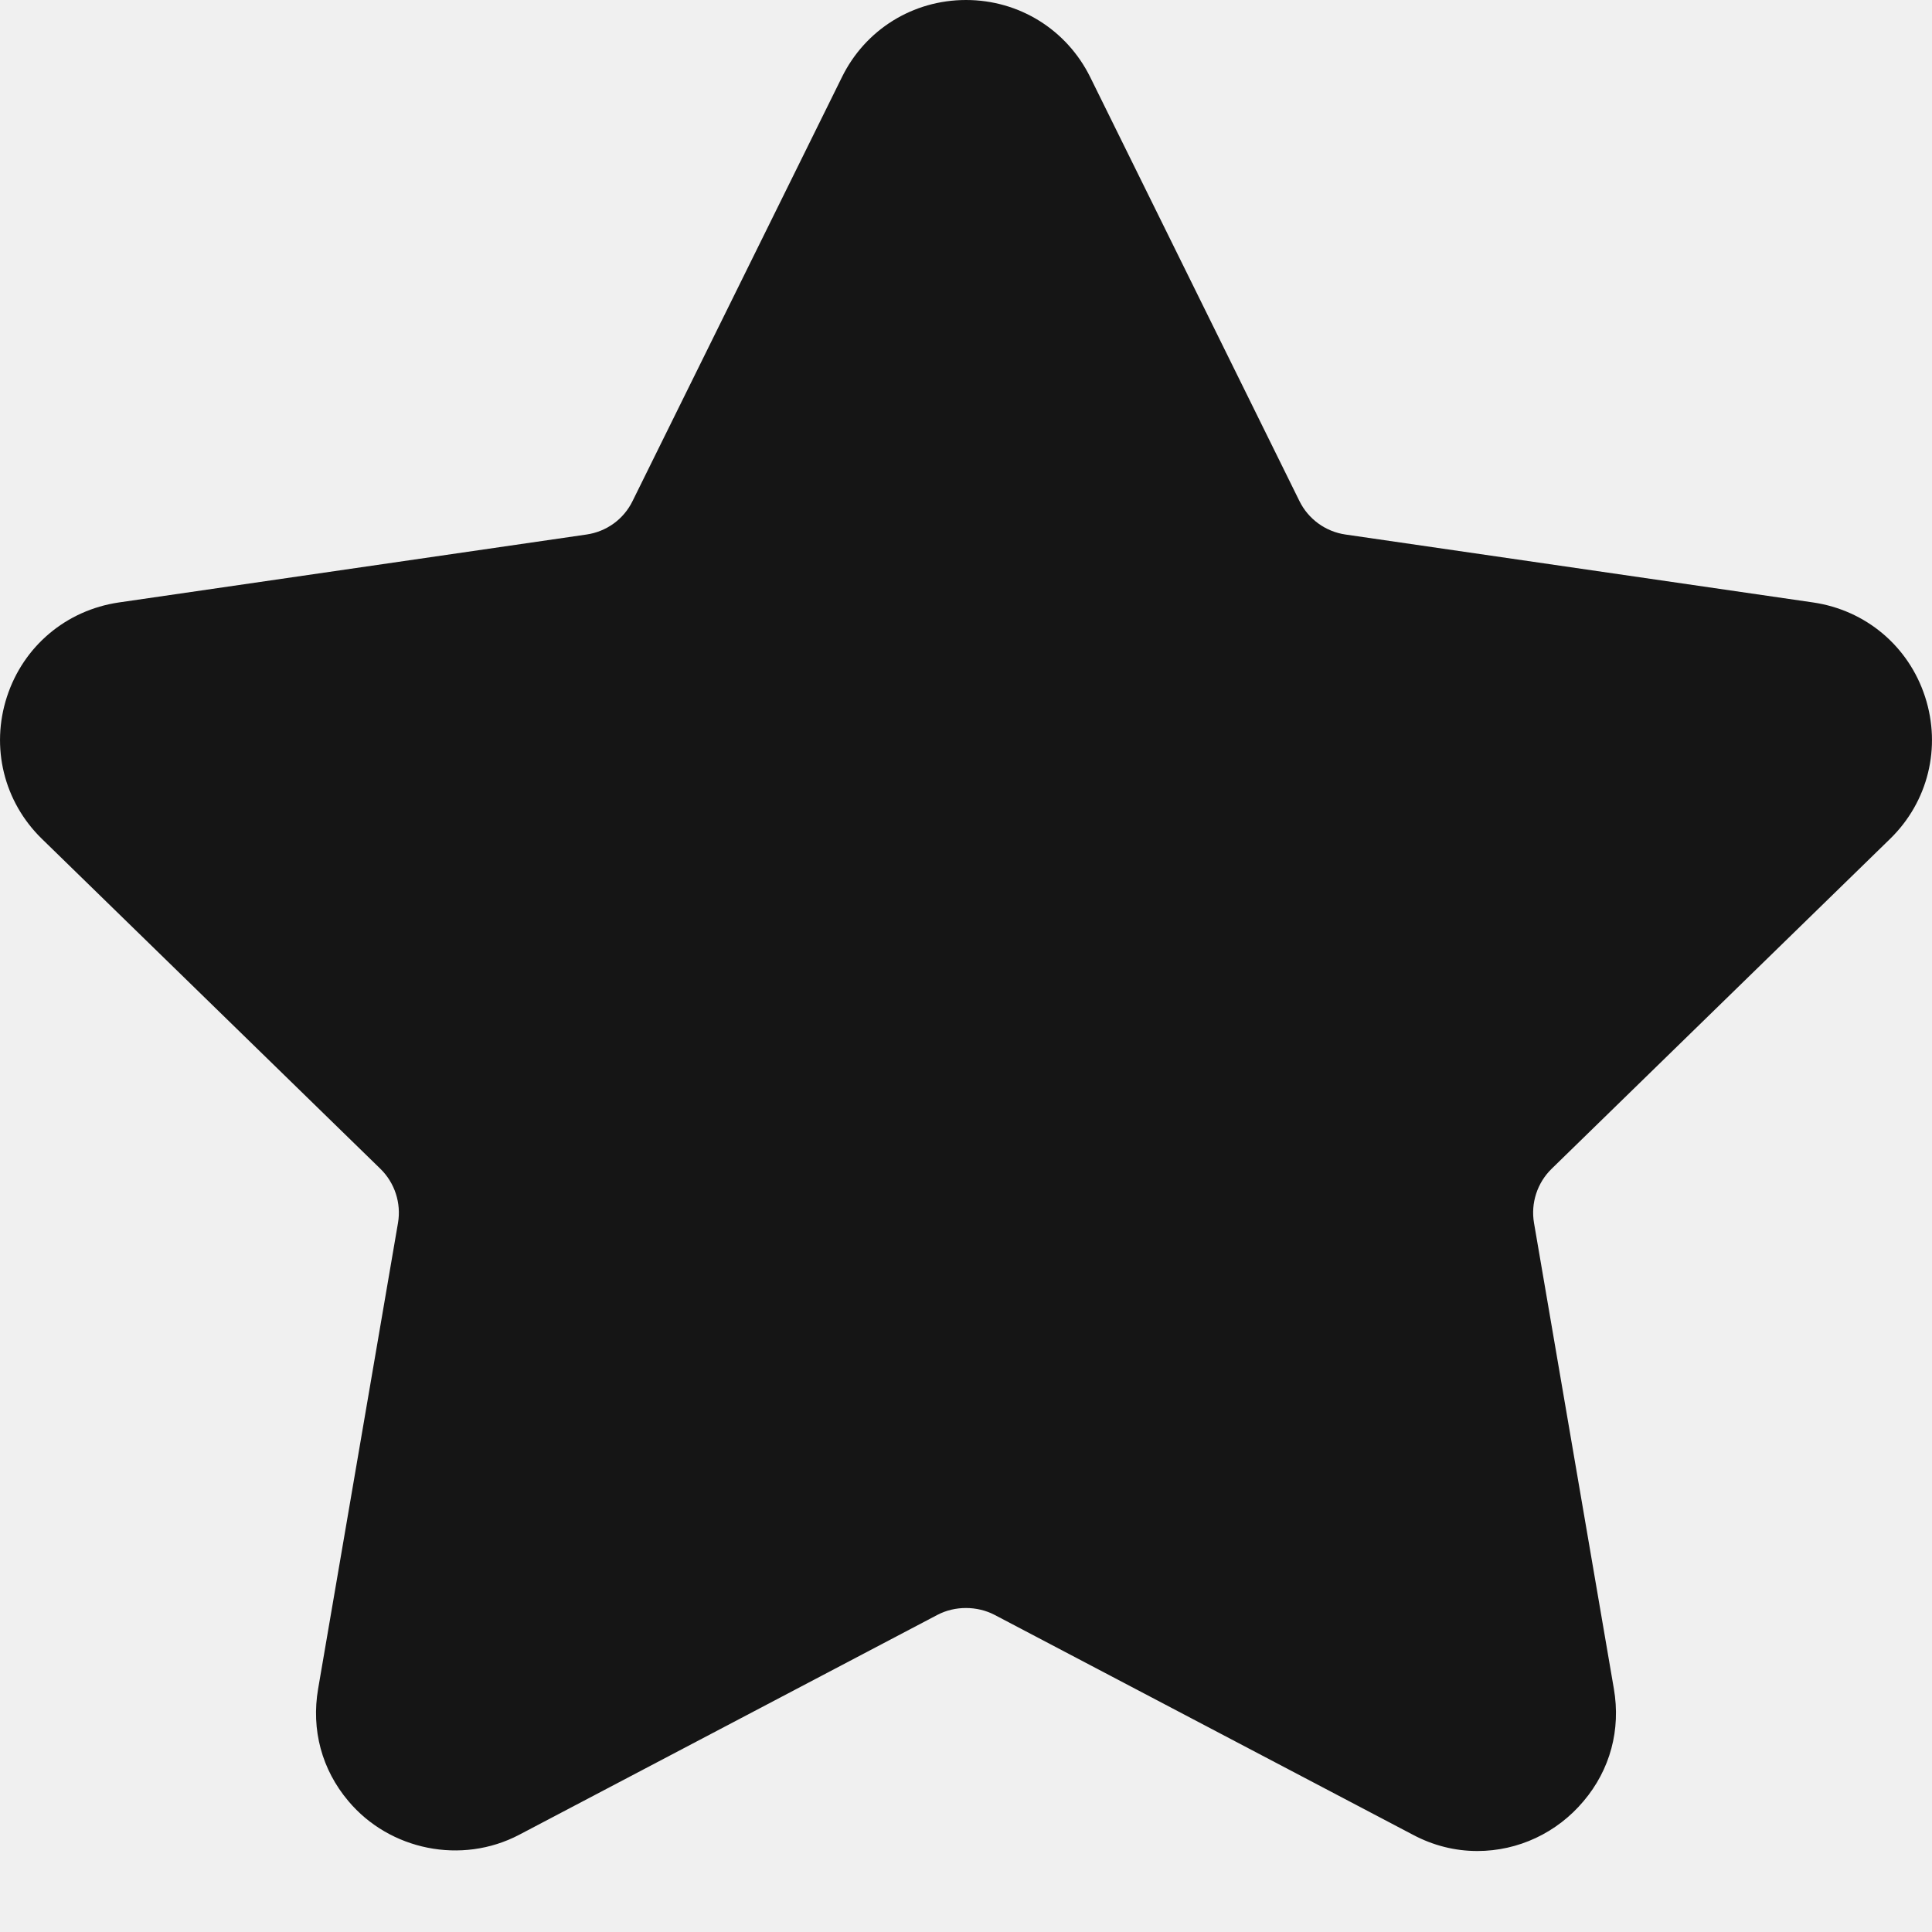
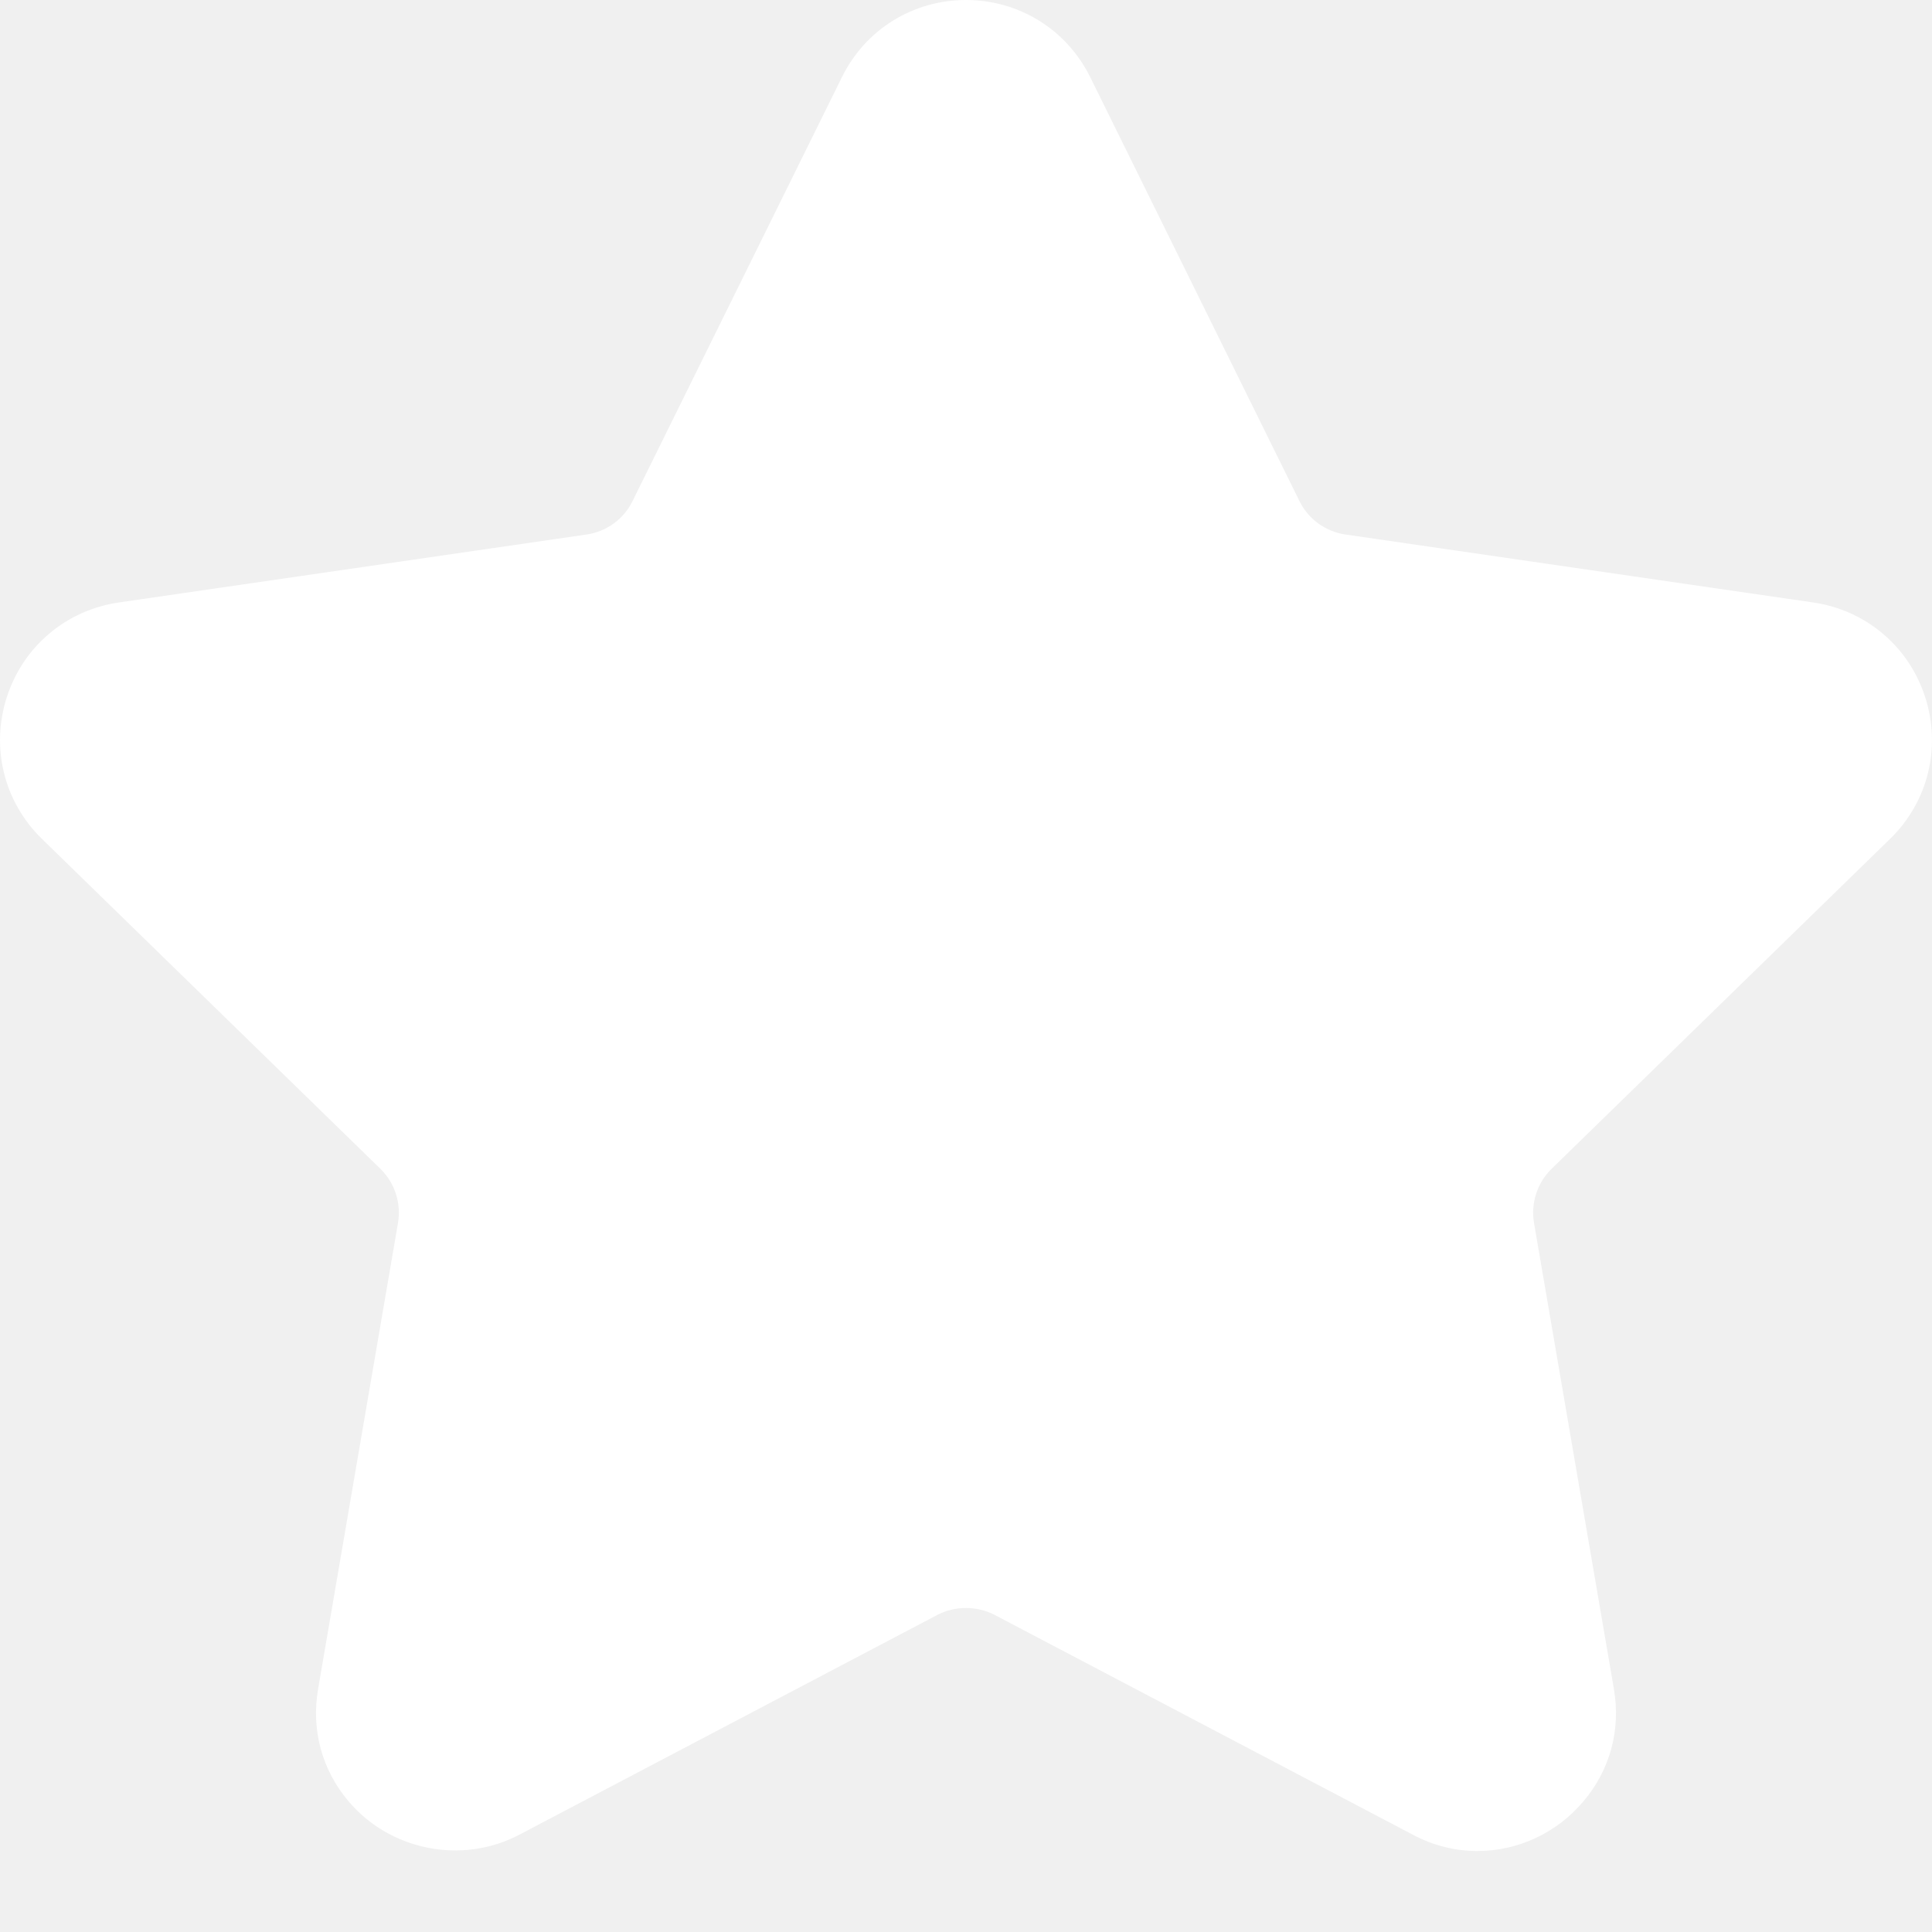
<svg xmlns="http://www.w3.org/2000/svg" width="12" height="12" viewBox="0 0 12 12" fill="none">
-   <path d="M11.74 5.21C11.976 4.98 12.059 4.642 11.957 4.328C11.855 4.014 11.589 3.79 11.262 3.742L8.357 3.32C8.233 3.302 8.126 3.224 8.071 3.112L6.772 0.48C6.626 0.184 6.33 0 6 0C5.67 0 5.374 0.184 5.229 0.48L3.929 3.112C3.874 3.225 3.767 3.302 3.643 3.32L0.738 3.742C0.411 3.79 0.145 4.014 0.043 4.328C-0.059 4.642 0.024 4.98 0.26 5.21L2.363 7.26C2.452 7.347 2.493 7.473 2.472 7.596L1.976 10.489C1.932 10.744 1.999 10.992 2.164 11.187C2.42 11.492 2.867 11.584 3.225 11.396L5.823 10.03C5.932 9.973 6.069 9.974 6.177 10.03L8.776 11.396C8.902 11.463 9.037 11.497 9.176 11.497C9.43 11.497 9.671 11.384 9.836 11.187C10.001 10.992 10.068 10.744 10.024 10.489L9.528 7.596C9.507 7.473 9.548 7.347 9.637 7.26L11.74 5.21Z" fill="#151515" />
+   <path d="M11.74 5.21C11.976 4.98 12.059 4.642 11.957 4.328C11.855 4.014 11.589 3.79 11.262 3.742L8.357 3.32C8.233 3.302 8.126 3.224 8.071 3.112L6.772 0.48C6.626 0.184 6.33 0 6 0C5.67 0 5.374 0.184 5.229 0.48L3.929 3.112C3.874 3.225 3.767 3.302 3.643 3.32L0.738 3.742C0.411 3.79 0.145 4.014 0.043 4.328C-0.059 4.642 0.024 4.98 0.26 5.21L2.363 7.26C2.452 7.347 2.493 7.473 2.472 7.596L1.976 10.489C1.932 10.744 1.999 10.992 2.164 11.187C2.42 11.492 2.867 11.584 3.225 11.396L5.823 10.03C5.932 9.973 6.069 9.974 6.177 10.03L8.776 11.396C8.902 11.463 9.037 11.497 9.176 11.497C9.43 11.497 9.671 11.384 9.836 11.187C10.001 10.992 10.068 10.744 10.024 10.489L9.528 7.596C9.507 7.473 9.548 7.347 9.637 7.26L11.74 5.21Z" fill="#fff" />
</svg>
